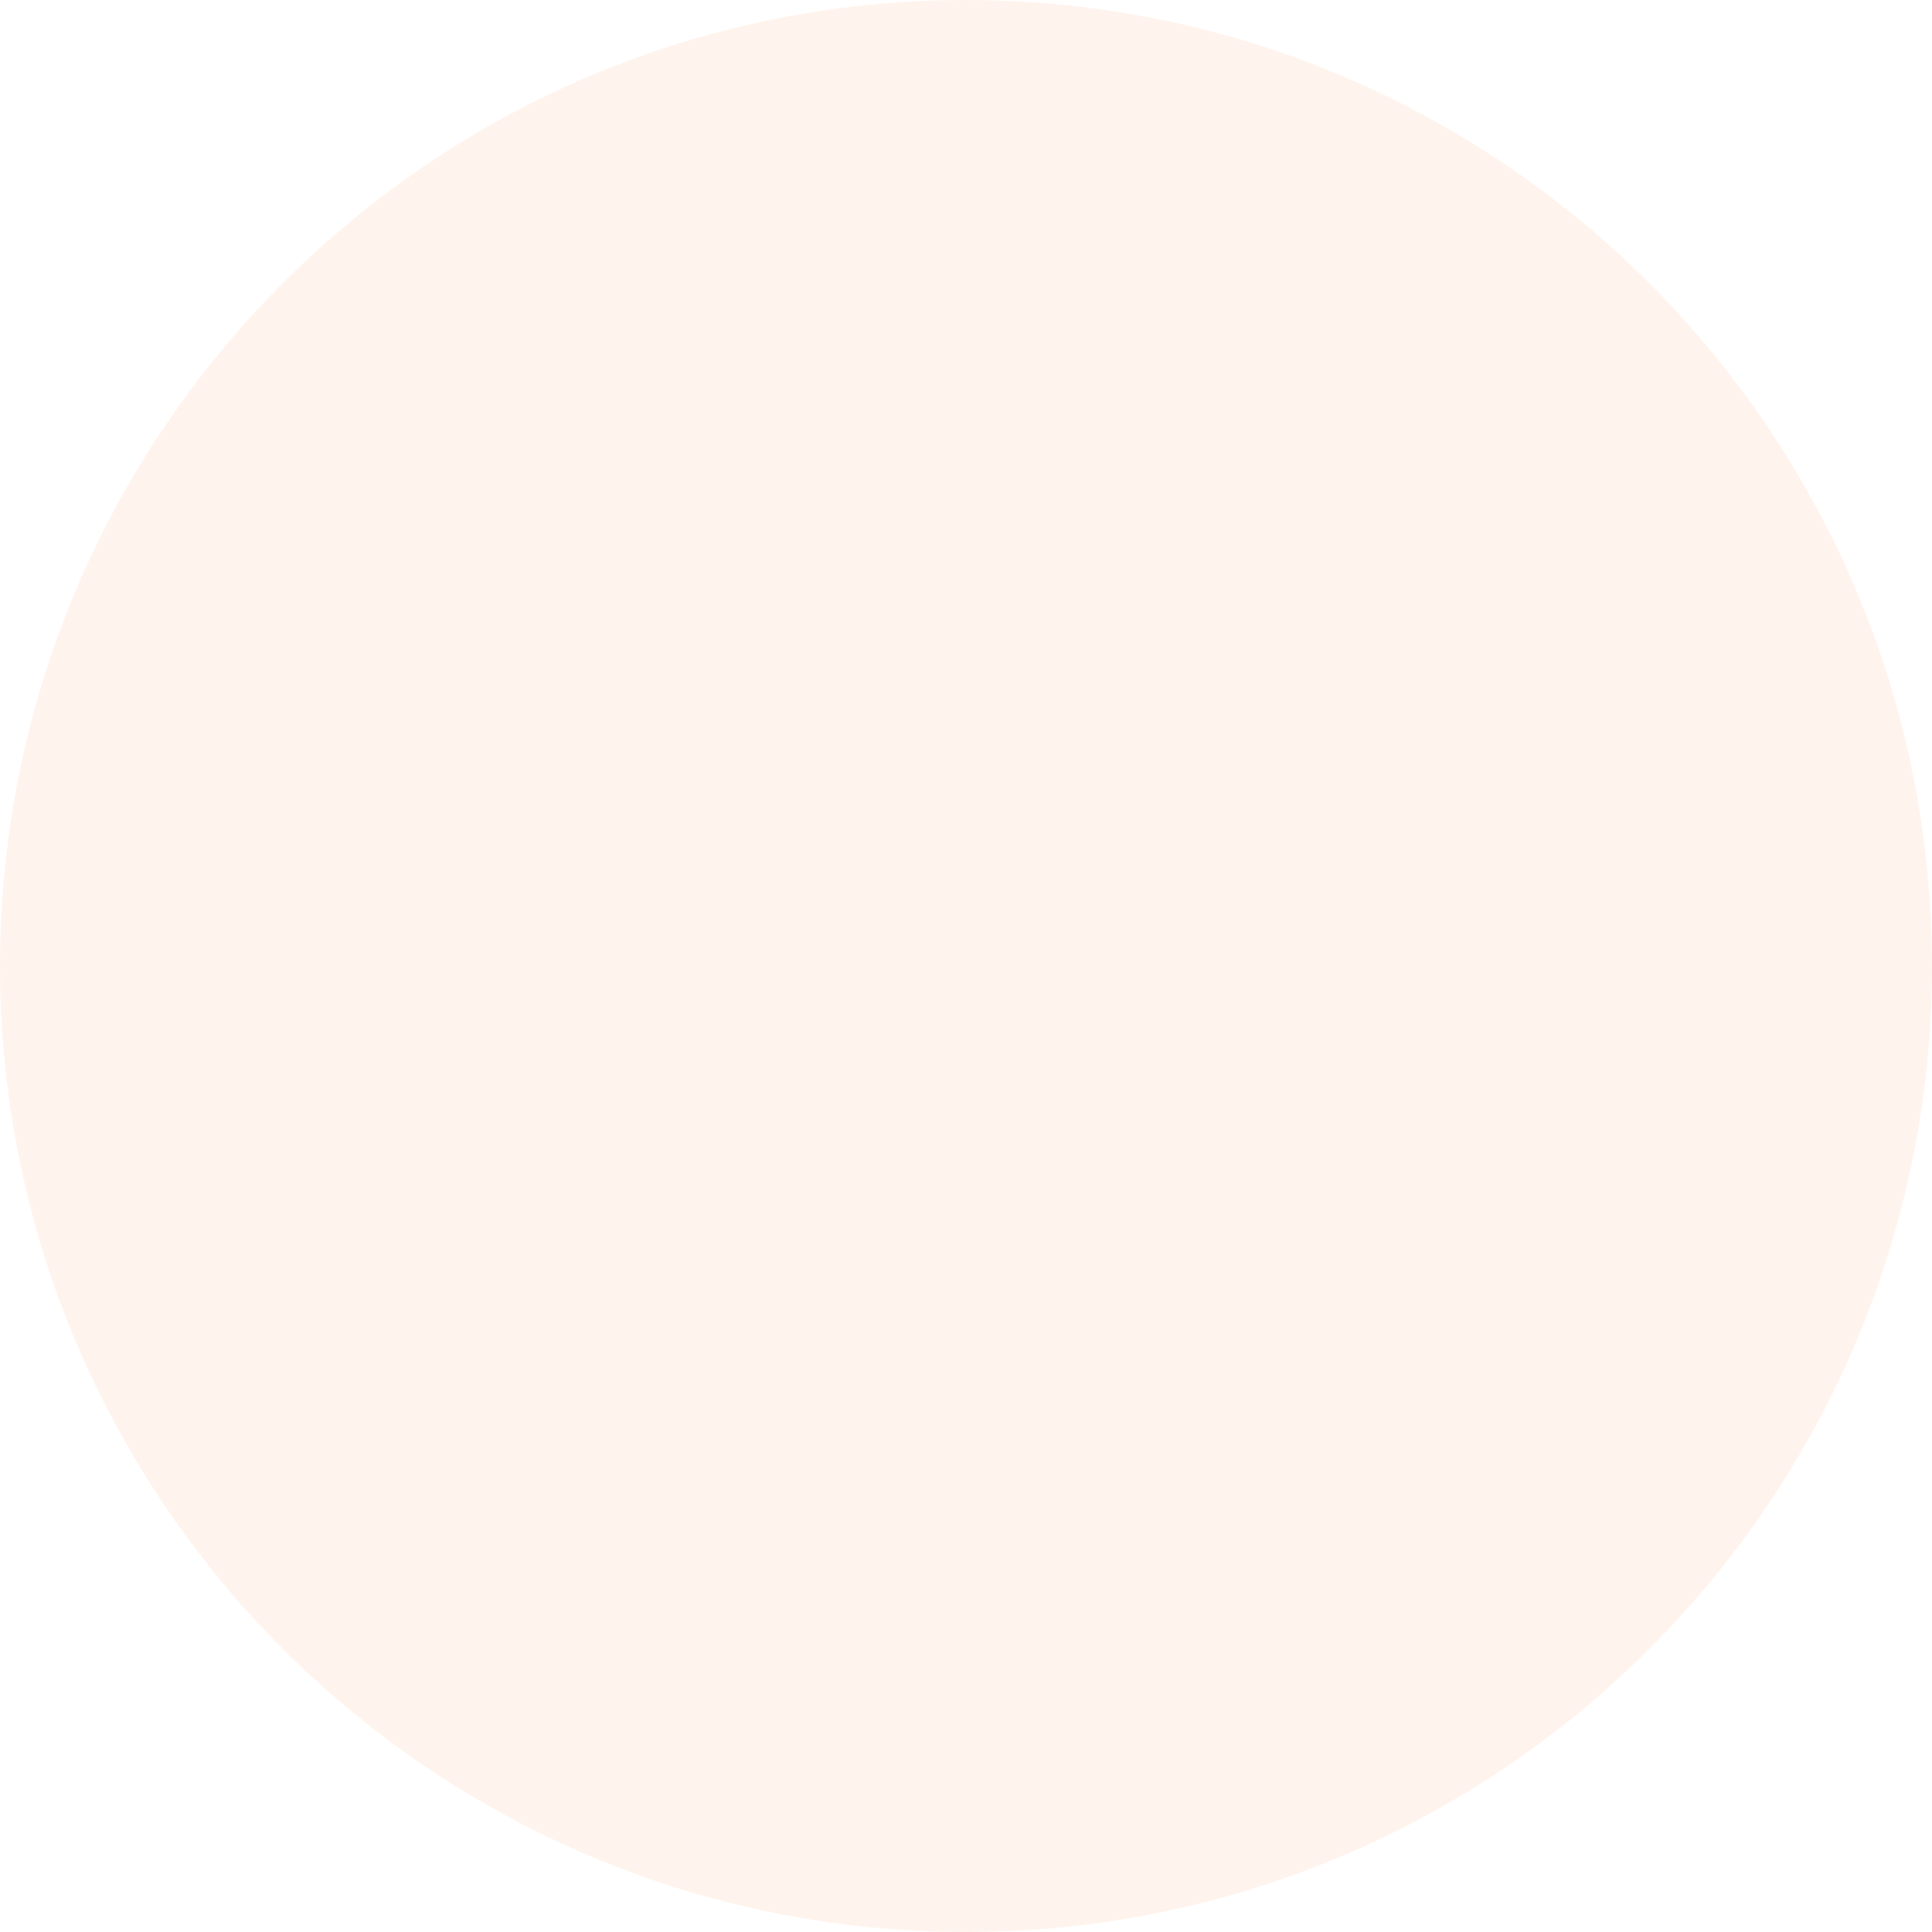
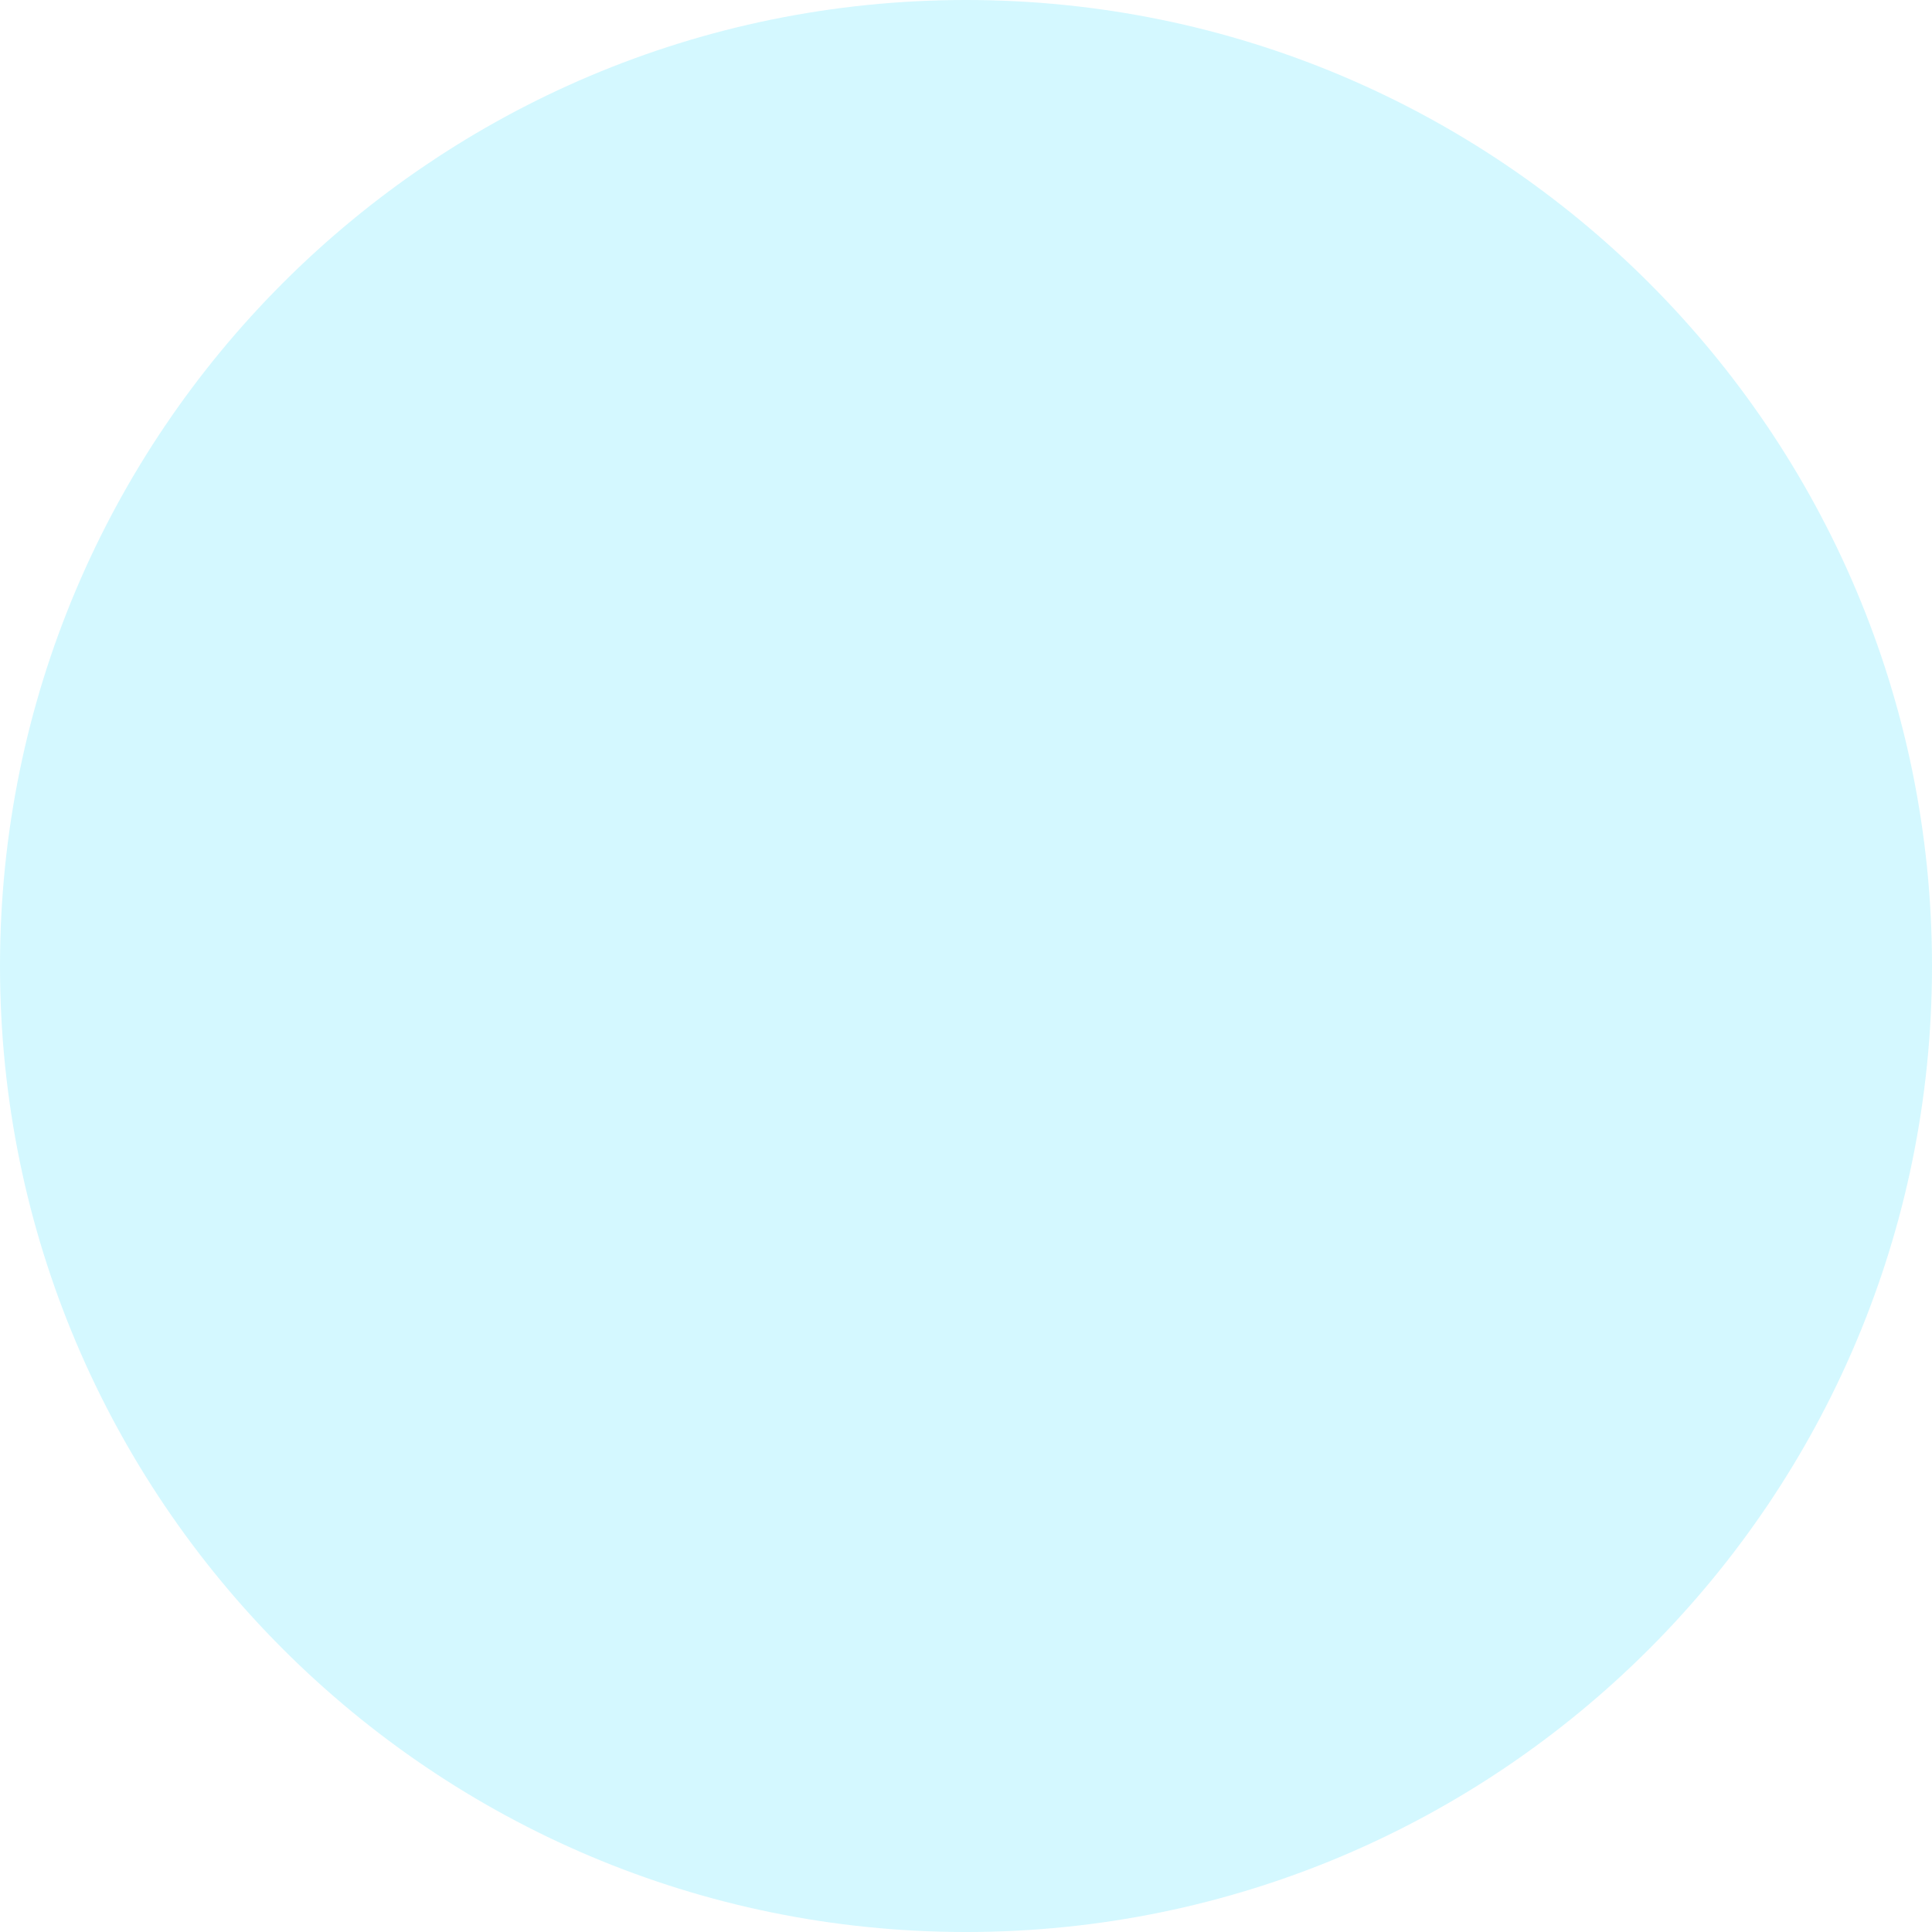
<svg xmlns="http://www.w3.org/2000/svg" preserveAspectRatio="none" overflow="visible" style="display: block;" width="441.313" height="441.313" viewBox="0 0 441.313 441.313" fill="none">
-   <circle id="Warm background glow" cx="220.657" cy="220.657" r="220.657" fill="#FFC29E" fill-opacity="0.18" />
+   <circle id="Cyan background glow" cx="220.657" cy="220.657" r="220.657" fill="#14DCFF" fill-opacity="0.18" />
</svg>
